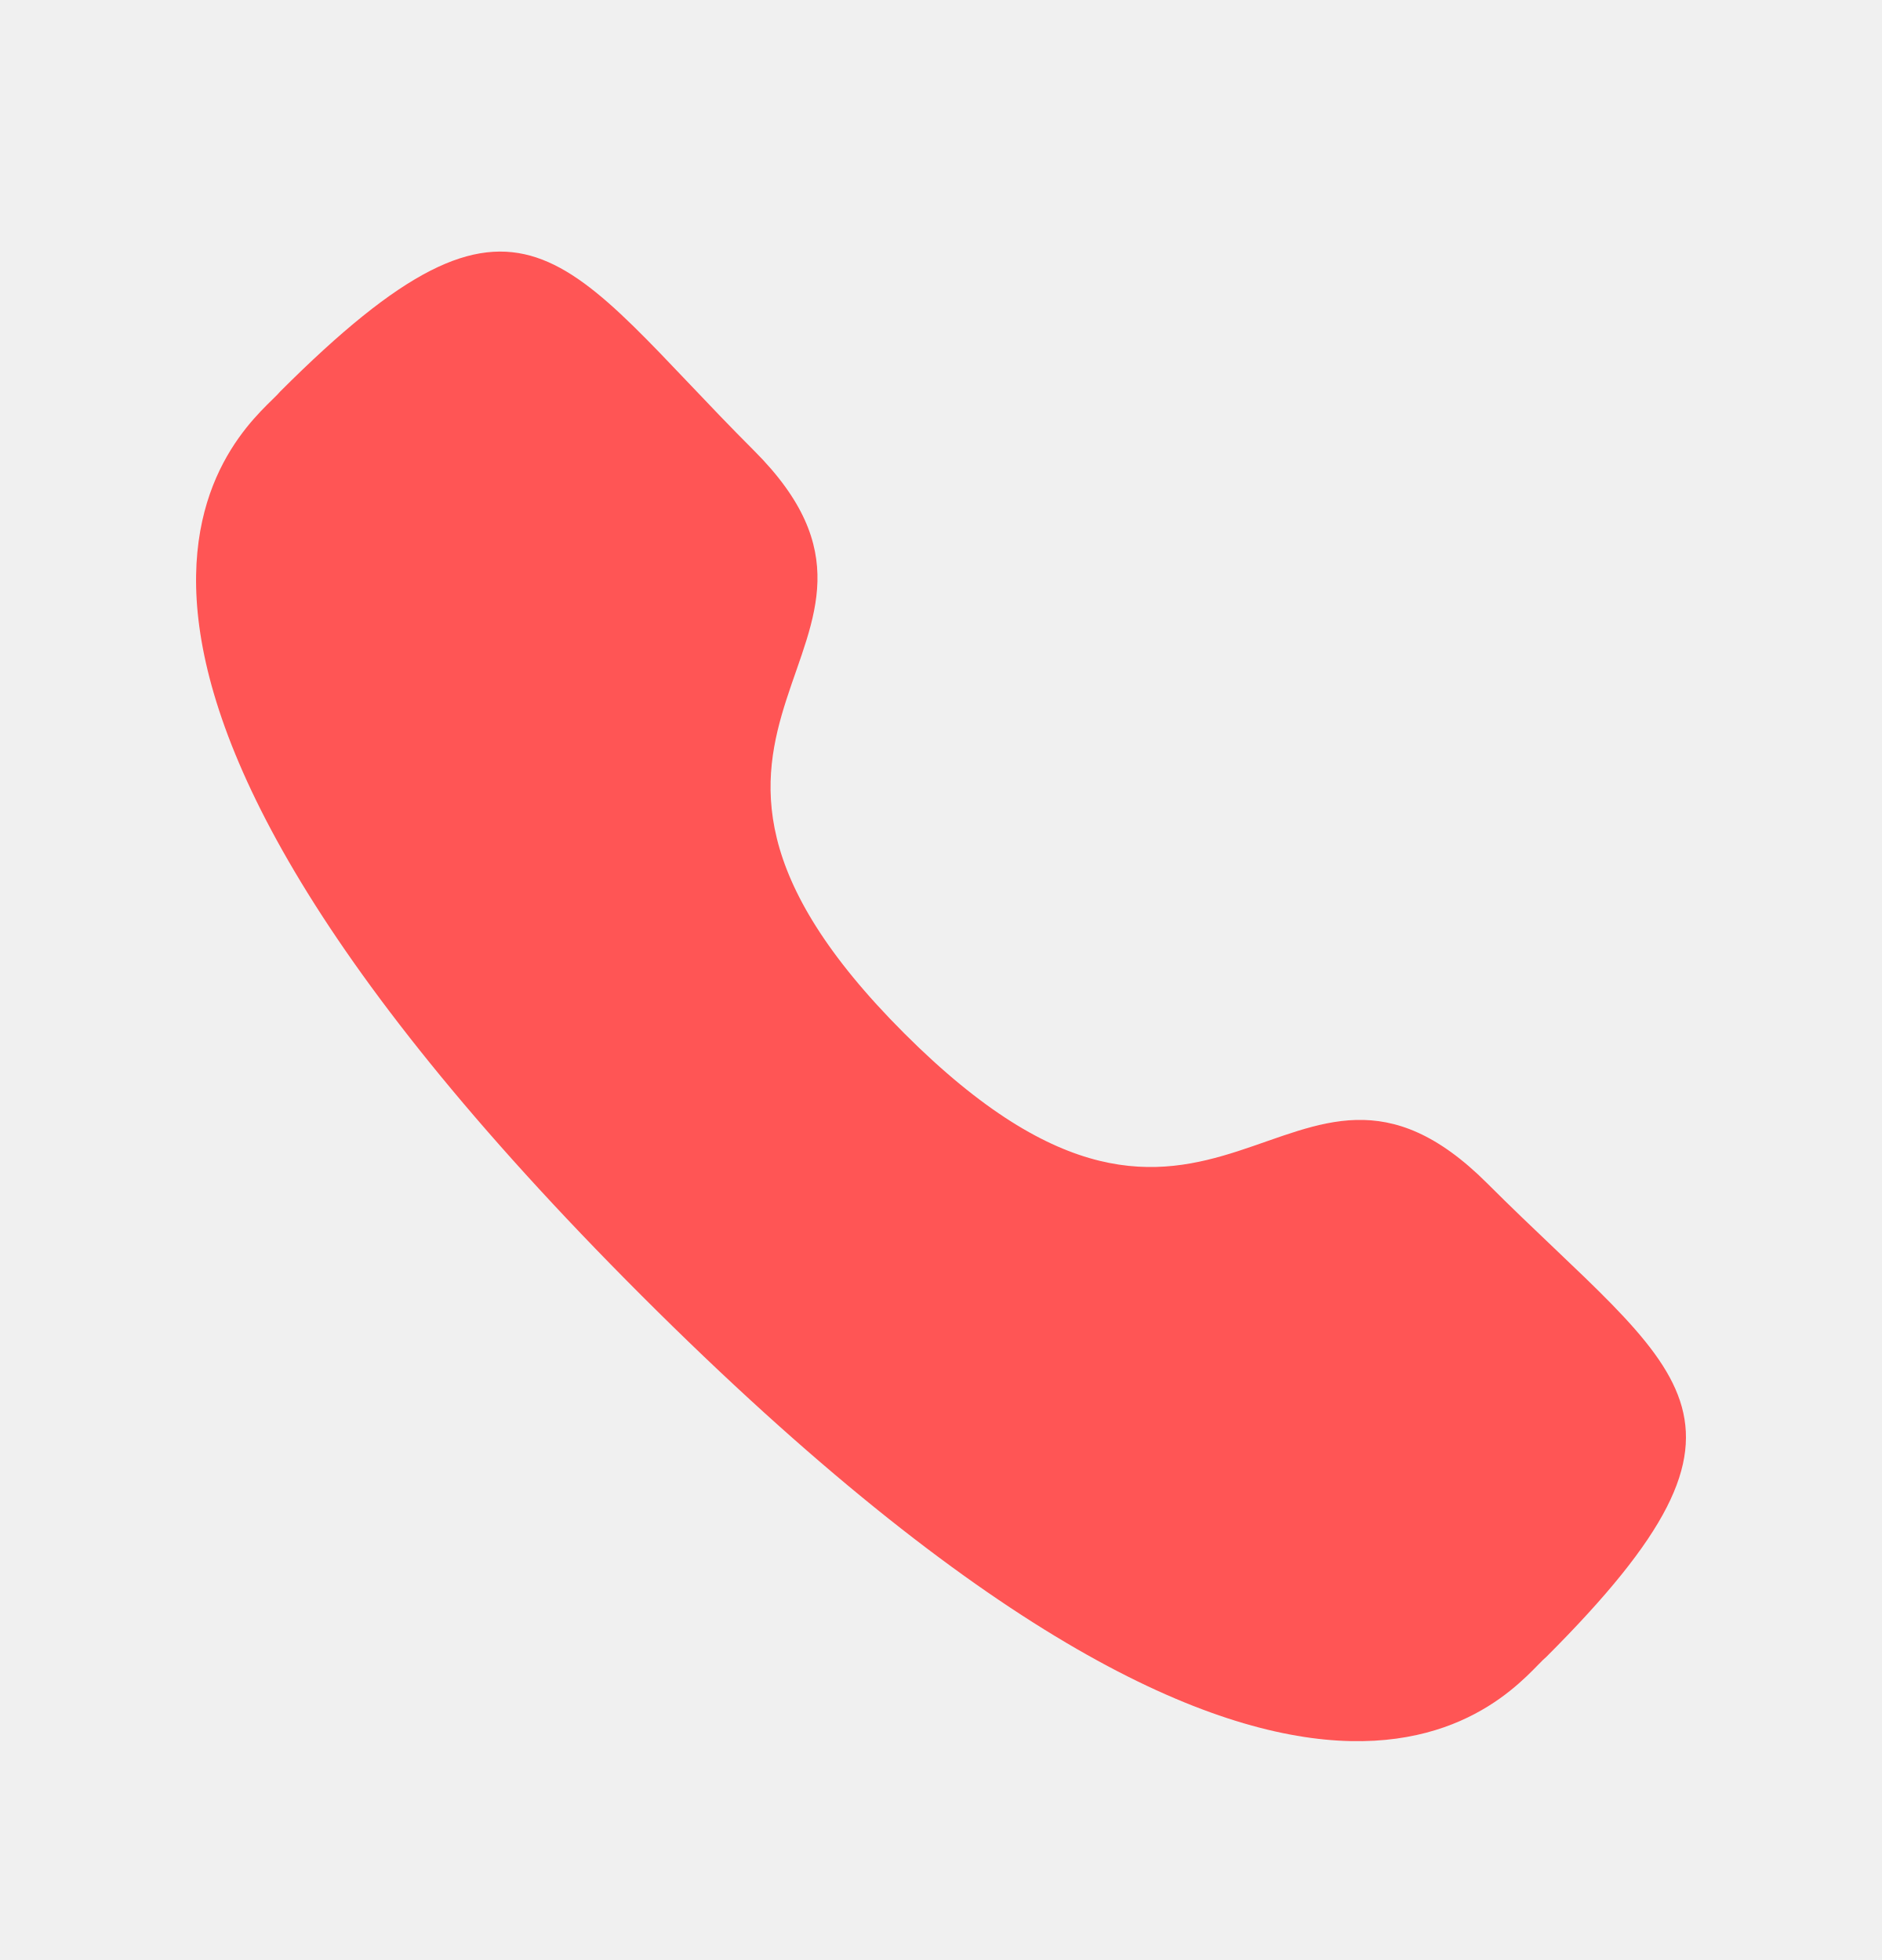
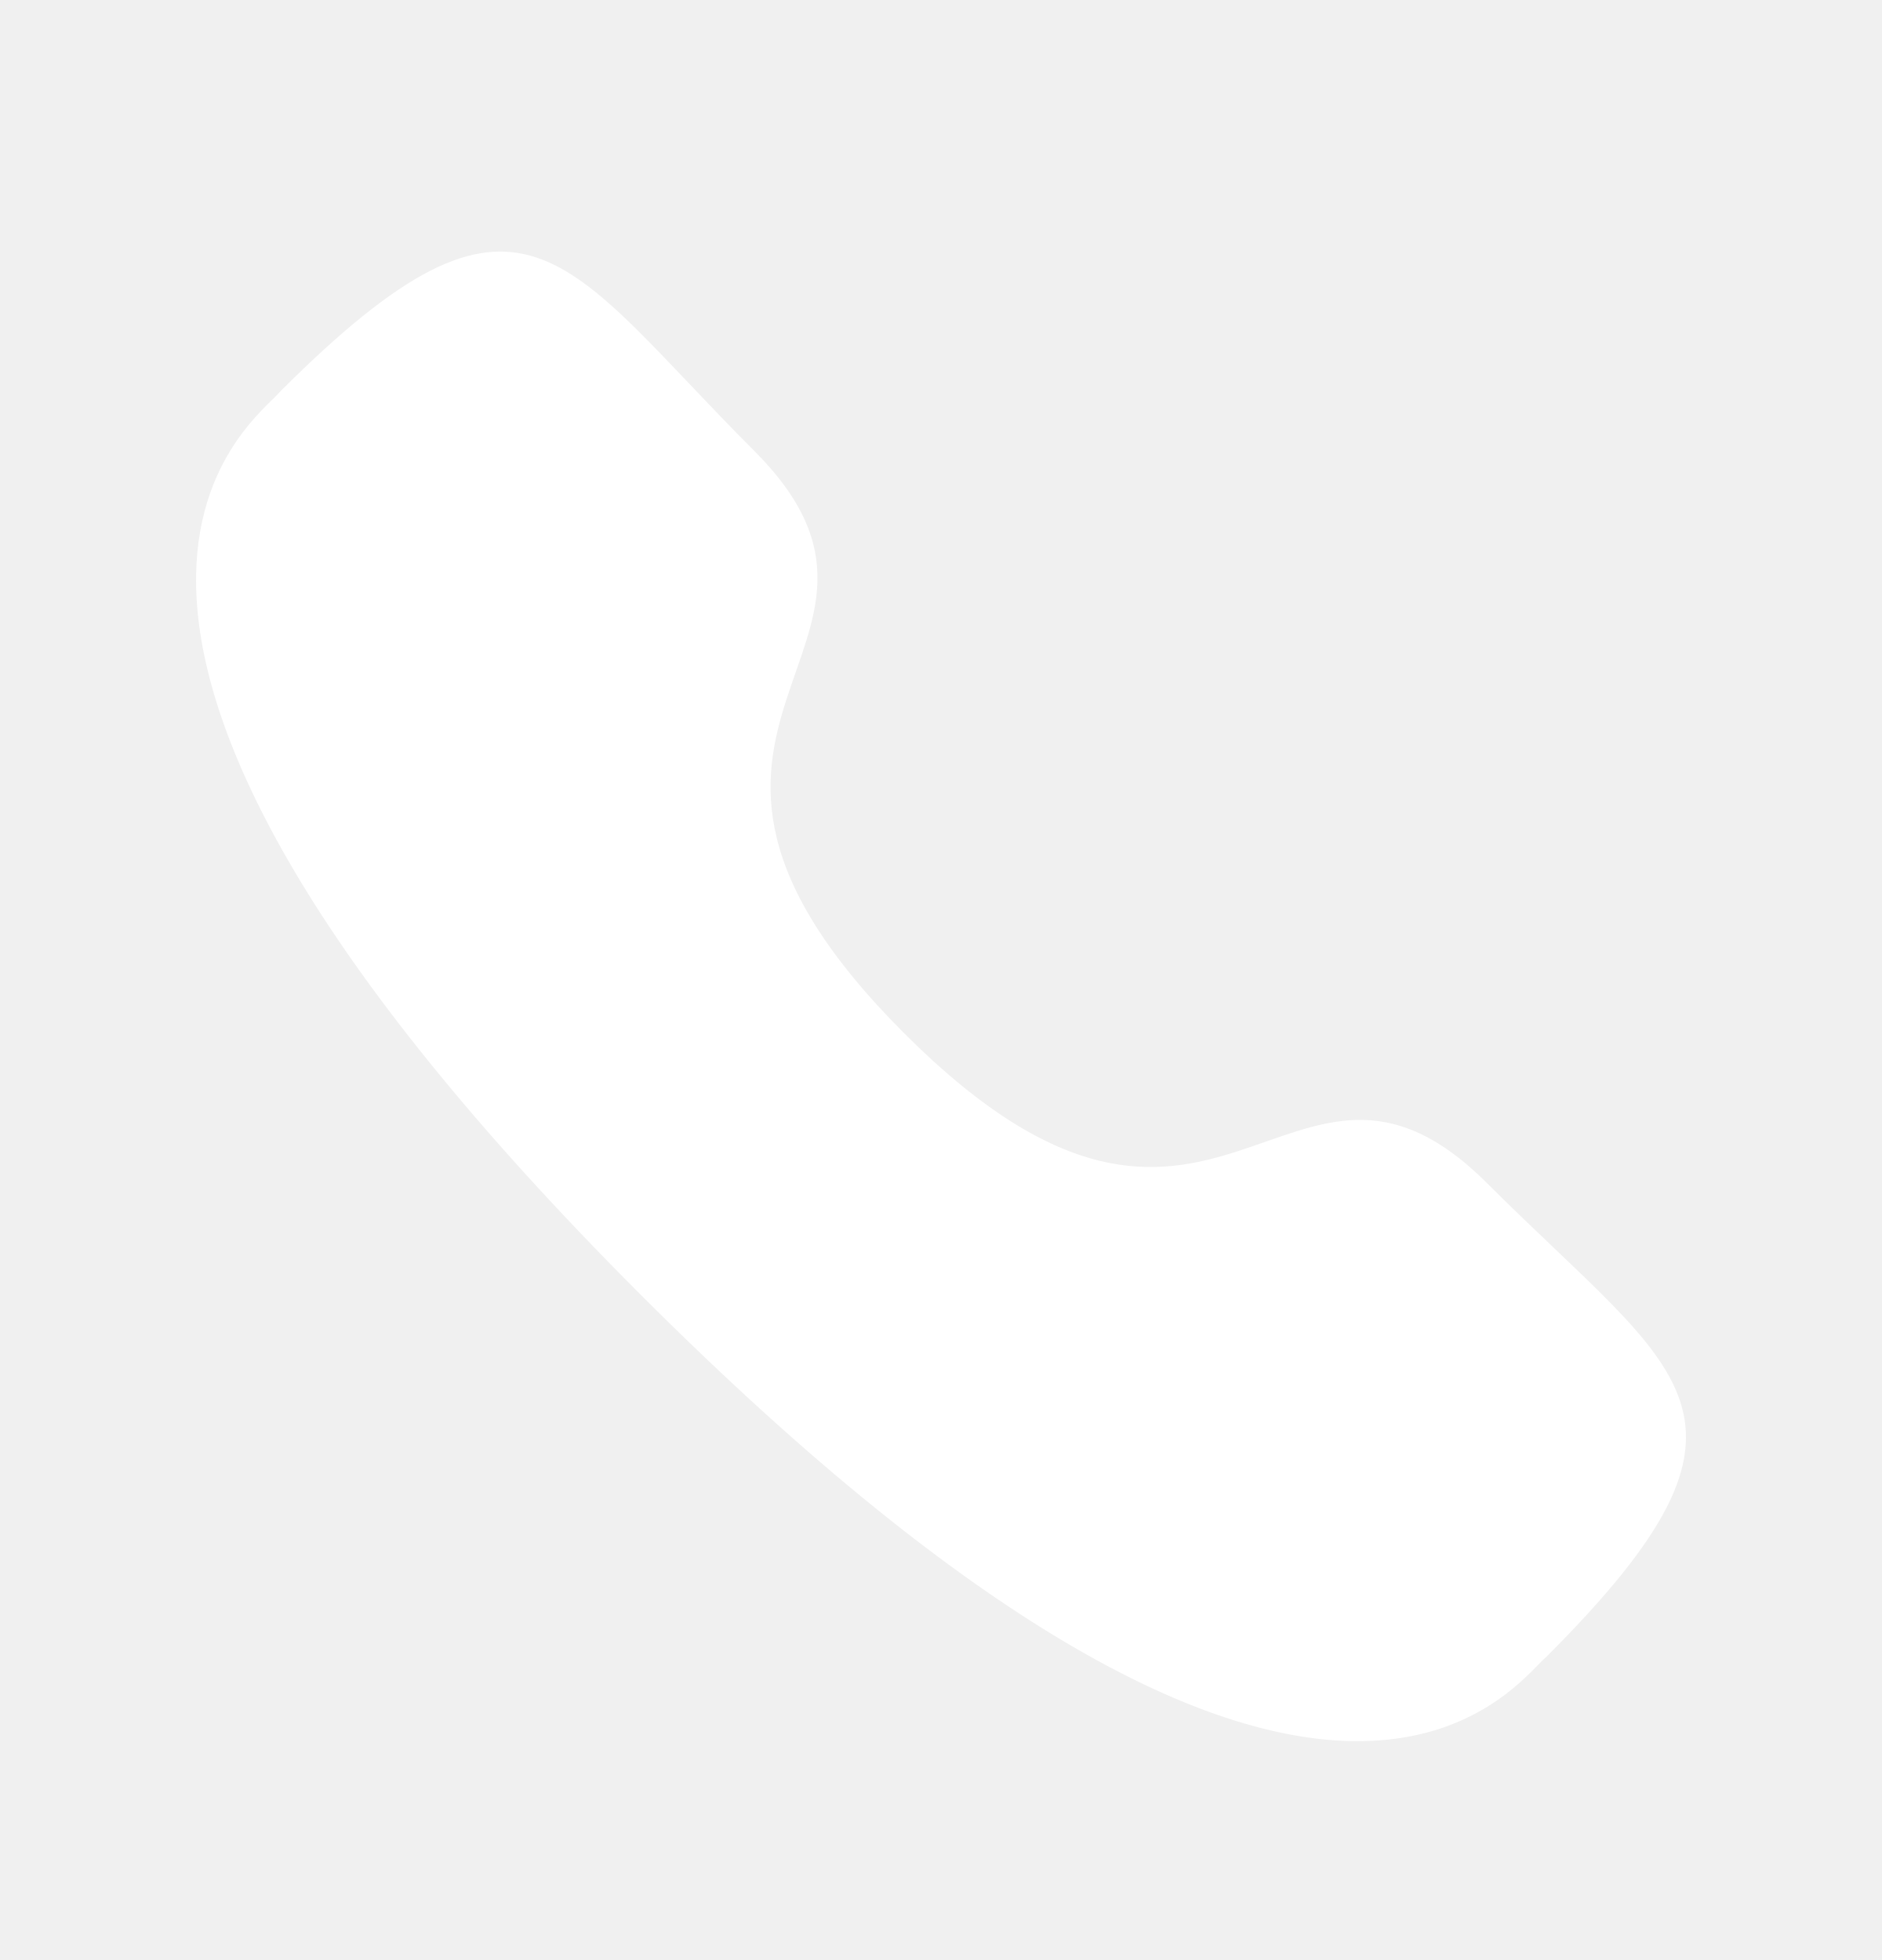
<svg xmlns="http://www.w3.org/2000/svg" width="24" height="25" viewBox="0 0 24 25" fill="none">
-   <path fill-rule="evenodd" clip-rule="evenodd" d="M11.532 13.181C15.521 17.169 16.426 12.556 18.966 15.094C21.414 17.542 22.822 18.032 19.719 21.134C19.331 21.446 16.862 25.203 8.185 16.529C-0.493 7.853 3.262 5.381 3.574 4.993C6.684 1.883 7.166 3.298 9.614 5.746C12.154 8.285 7.543 9.193 11.532 13.181Z" fill="#FF5555" />
+   <path fill-rule="evenodd" clip-rule="evenodd" d="M11.532 13.181C15.521 17.169 16.426 12.556 18.966 15.094C21.414 17.542 22.822 18.032 19.719 21.134C19.331 21.446 16.862 25.203 8.185 16.529C-0.493 7.853 3.262 5.381 3.574 4.993C6.684 1.883 7.166 3.298 9.614 5.746C12.154 8.285 7.543 9.193 11.532 13.181Z" fill="#FFF" />
</svg>
